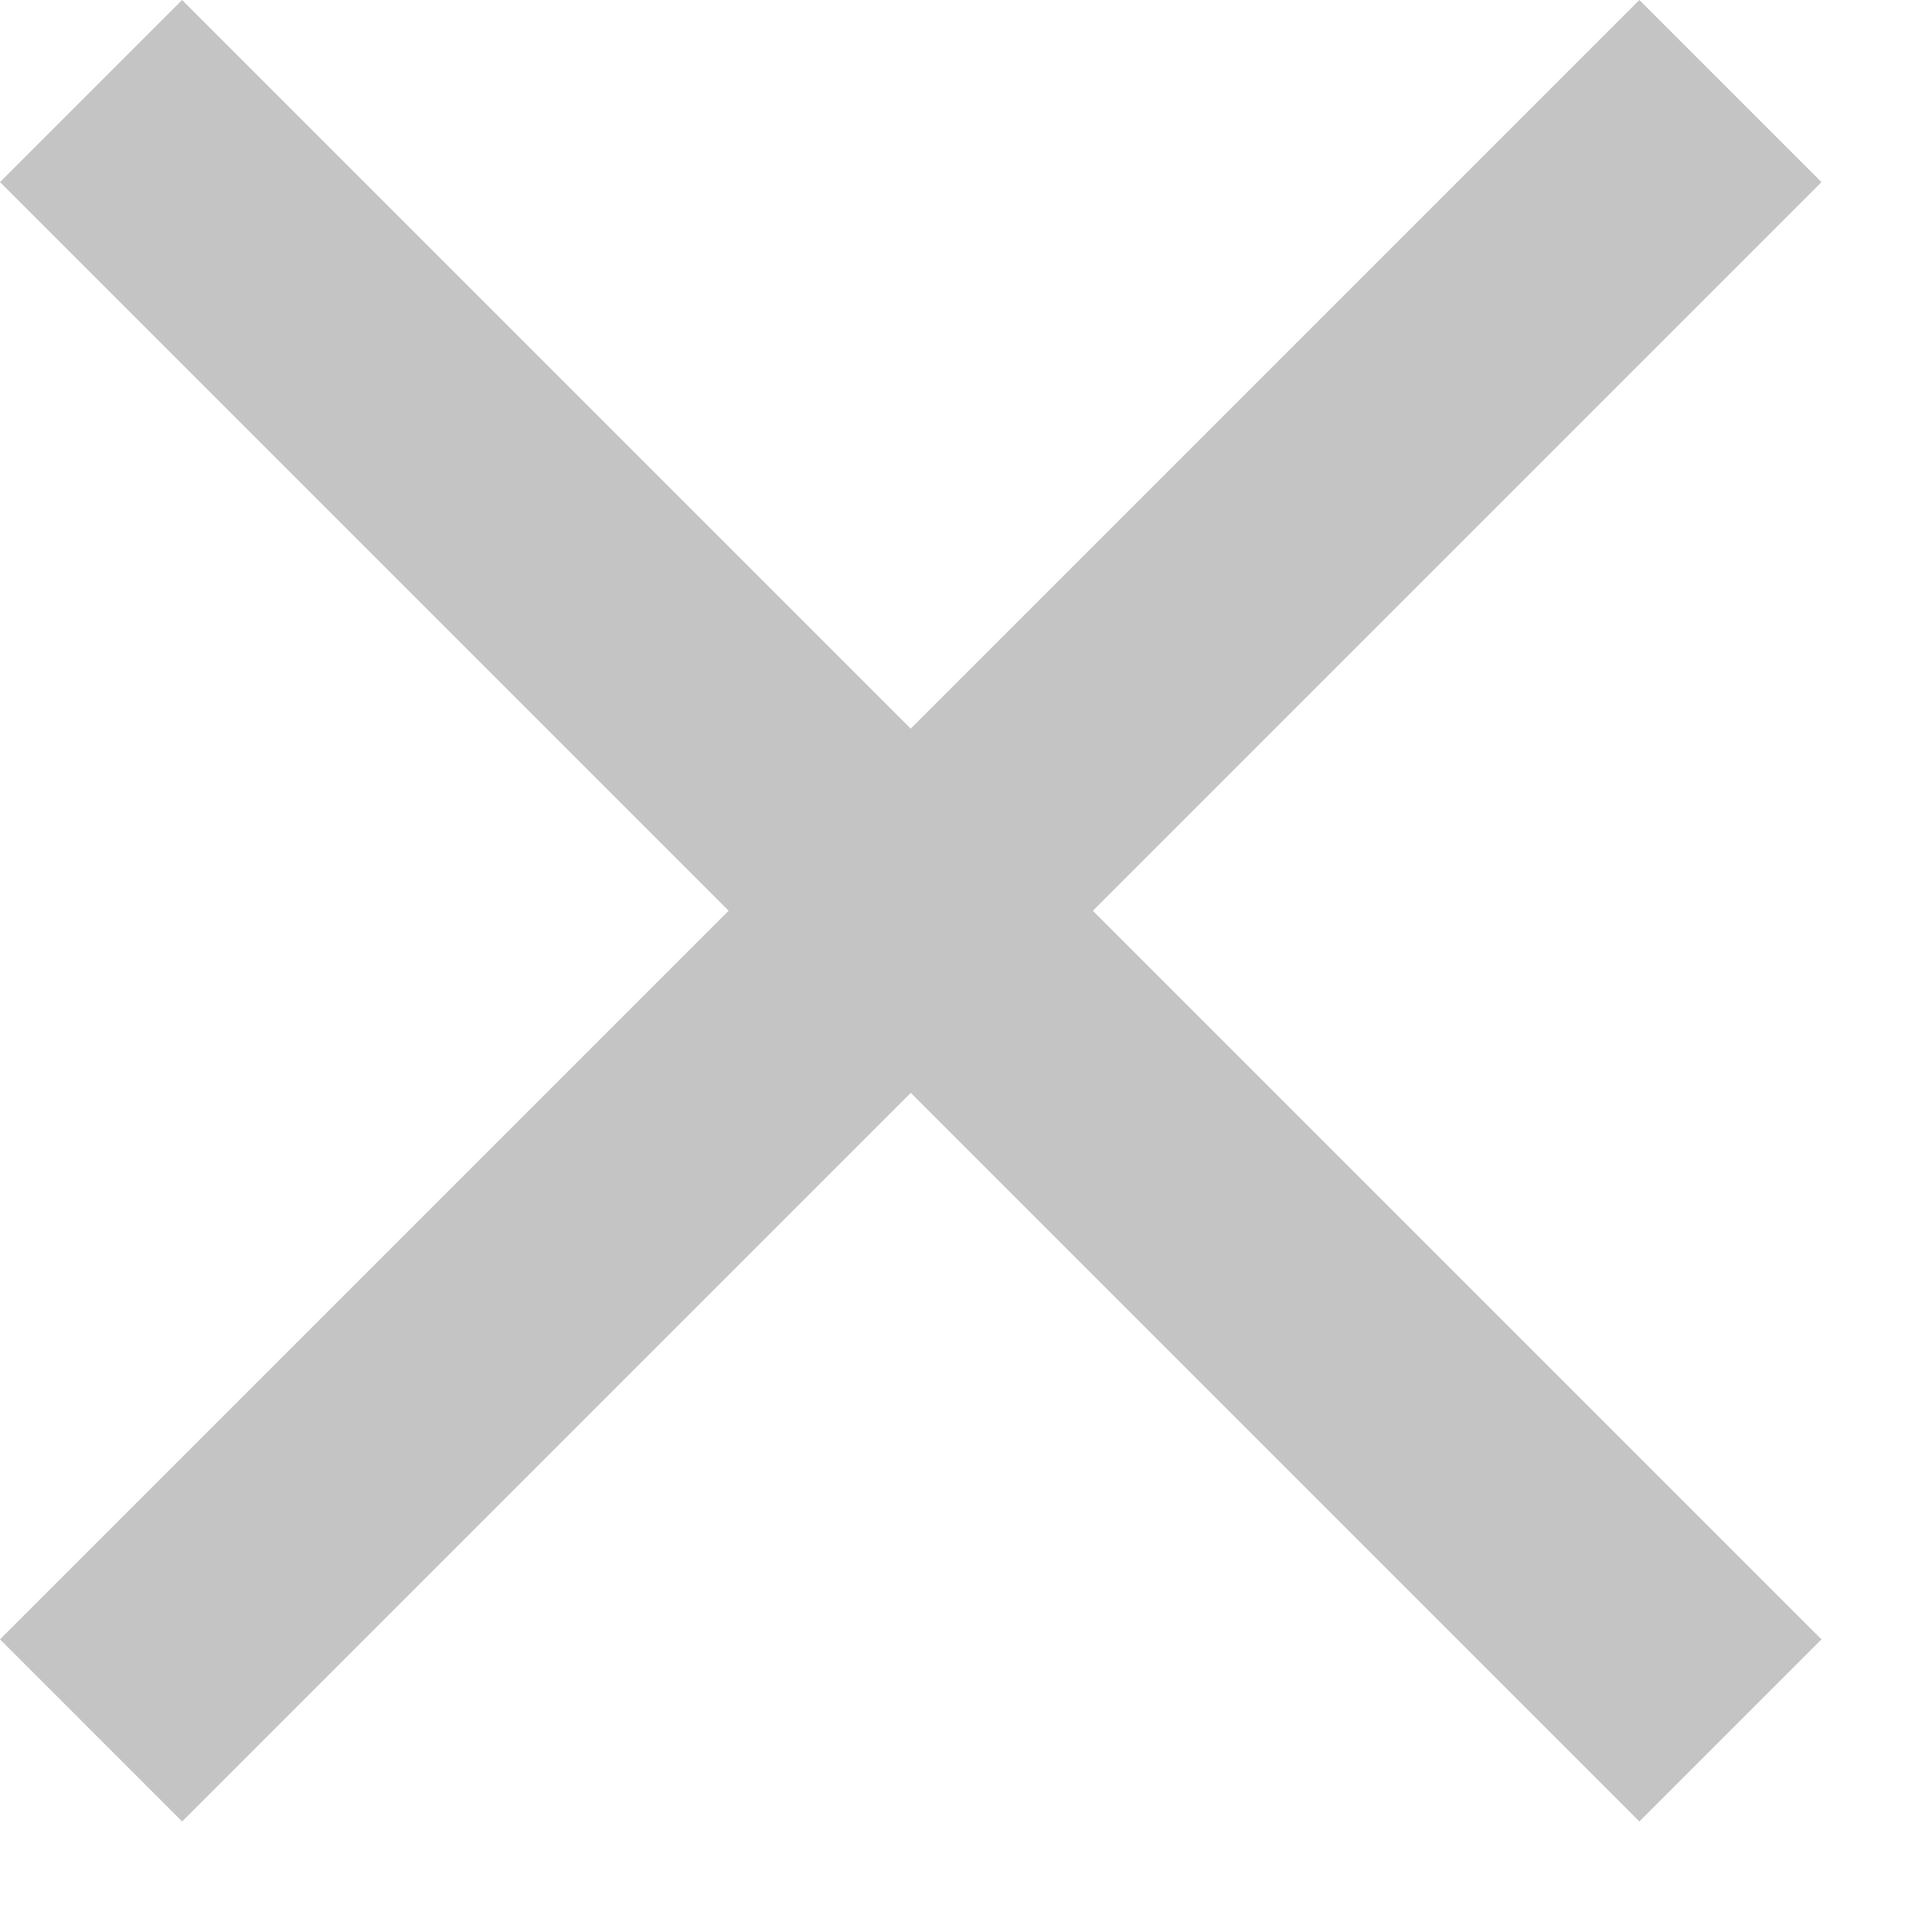
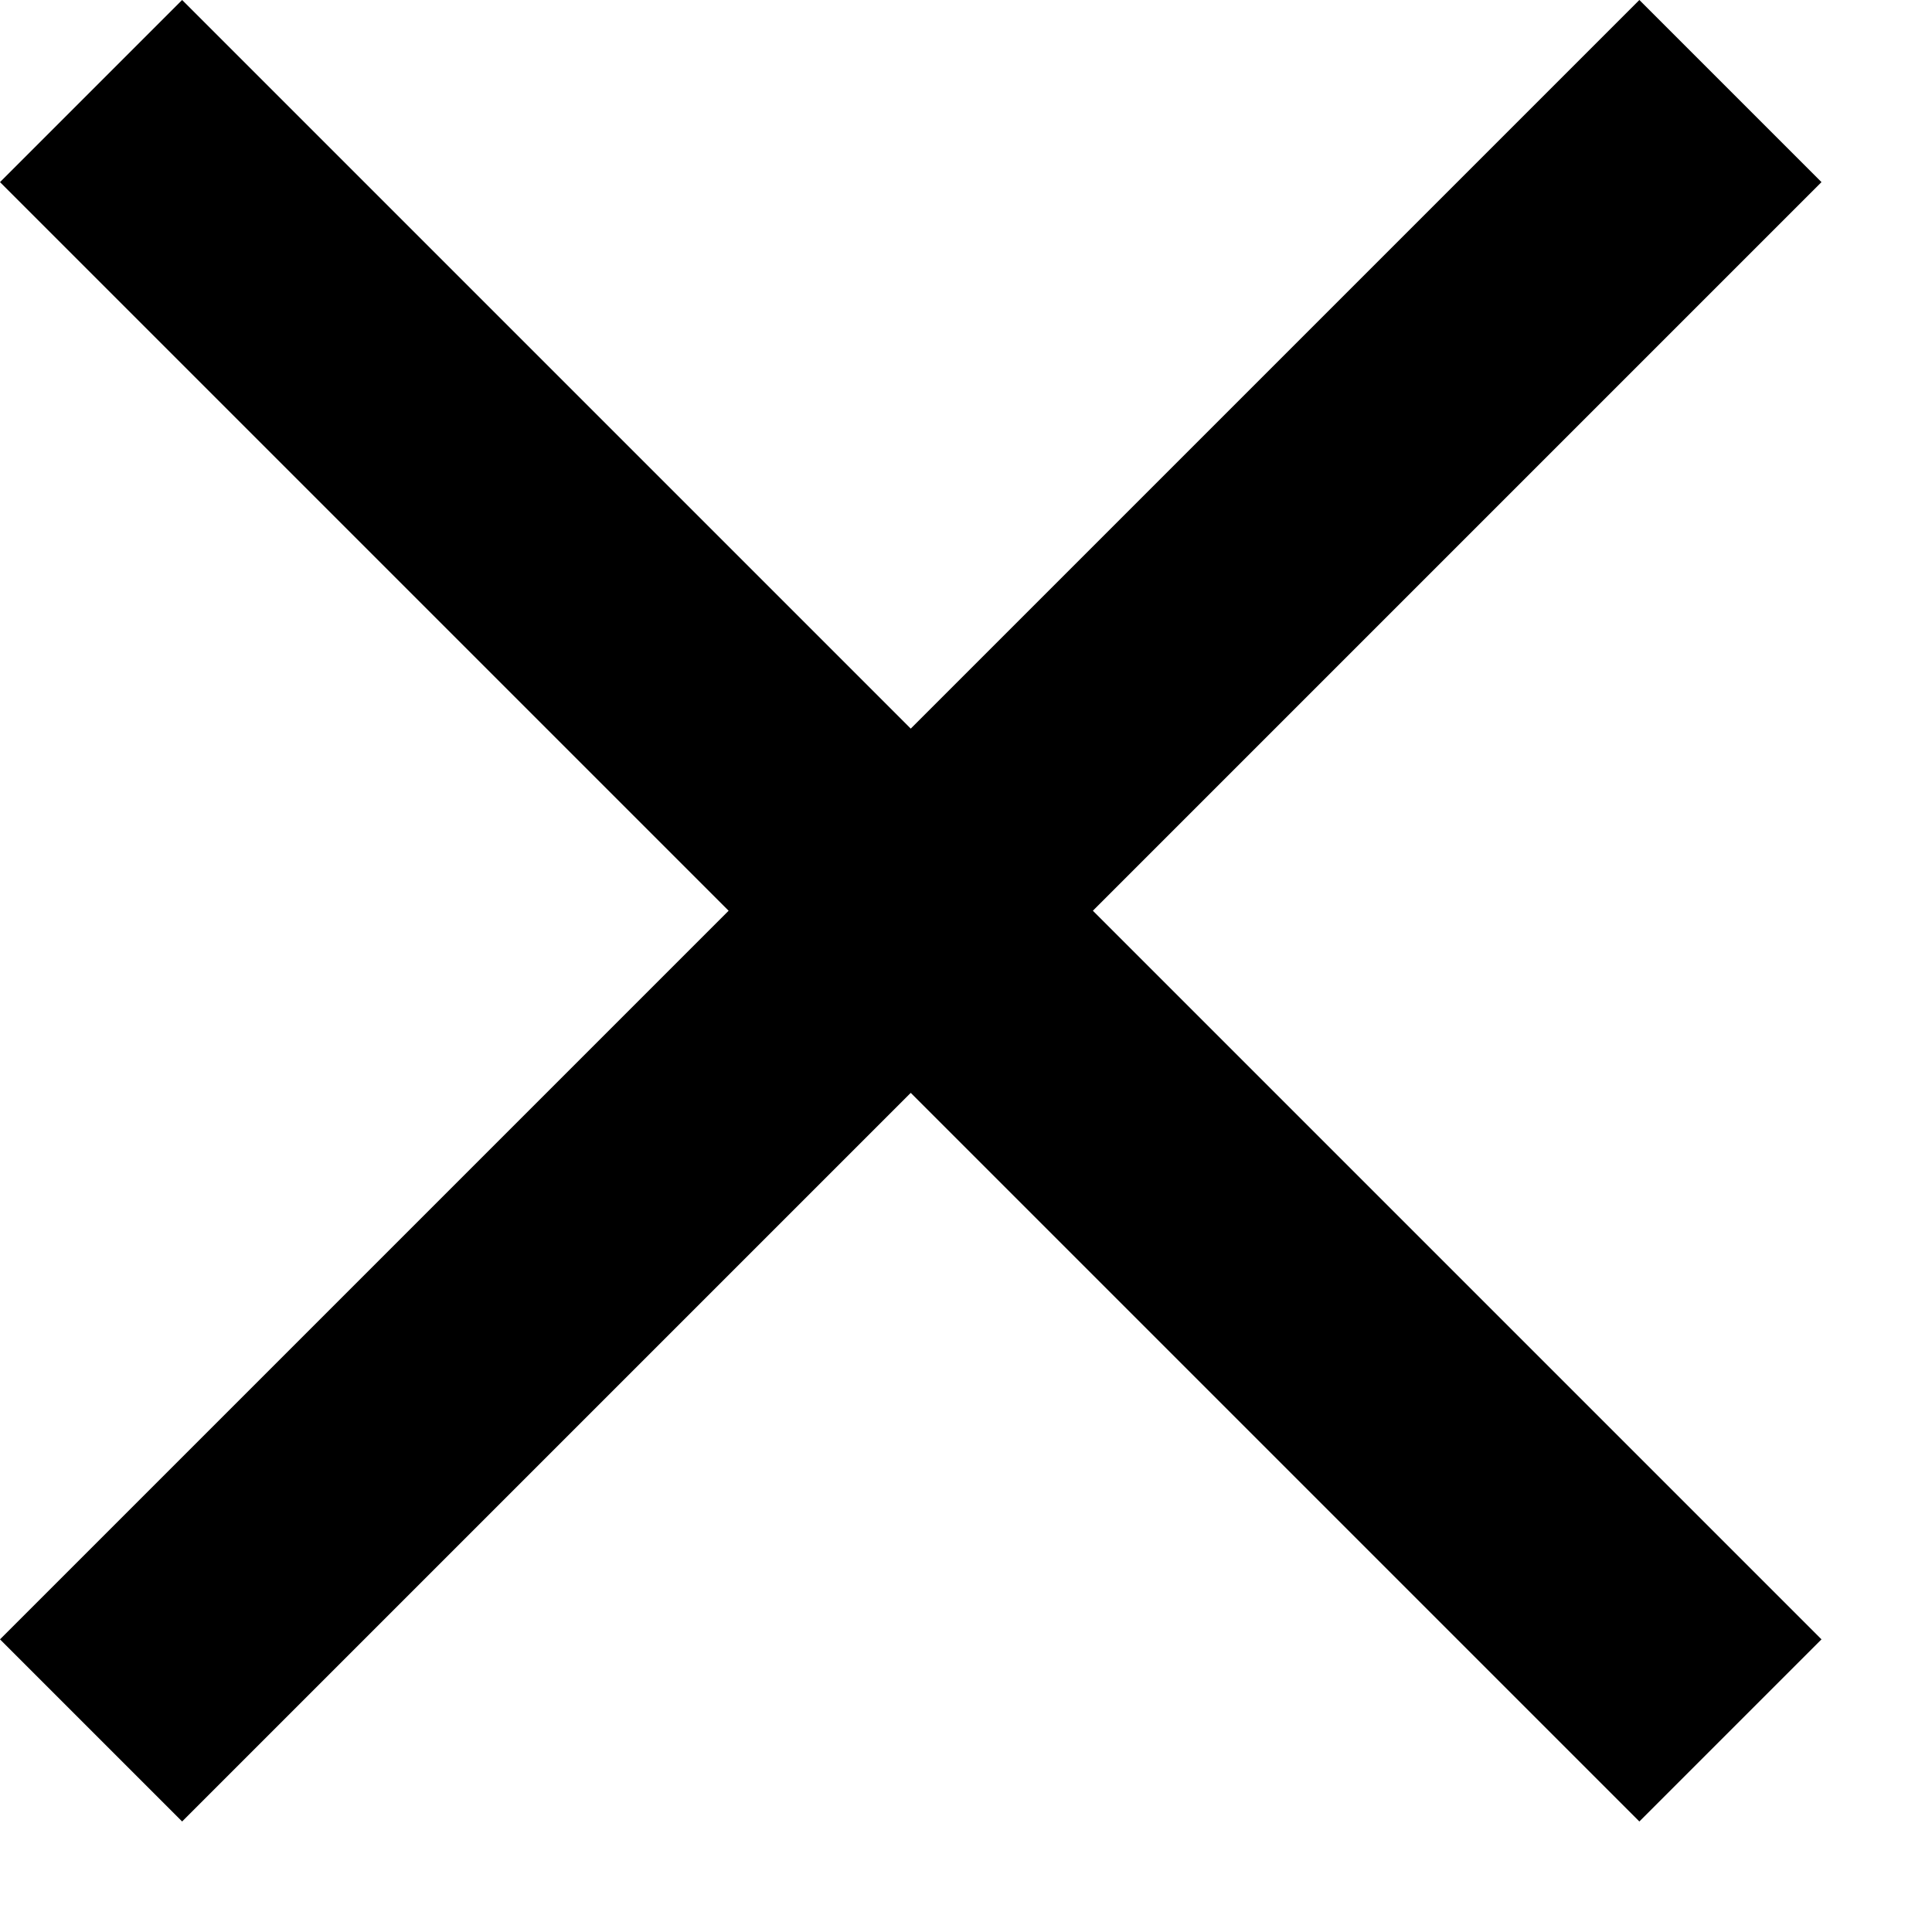
<svg xmlns="http://www.w3.org/2000/svg" width="15" height="15" viewBox="0 0 15 15" fill="none">
-   <path fill-rule="evenodd" clip-rule="evenodd" d="M7.071 5.657L1.414 0L0 1.414L5.657 7.071L0 12.728L1.414 14.142L7.071 8.485L12.728 14.142L14.142 12.728L8.485 7.071L14.142 1.414L12.728 0L7.071 5.657Z" fill="#C4C4C4" />
+   <path fill-rule="evenodd" clip-rule="evenodd" d="M7.071 5.657L1.414 0L0 1.414L5.657 7.071L0 12.728L1.414 14.142L7.071 8.485L12.728 14.142L14.142 12.728L8.485 7.071L14.142 1.414L12.728 0L7.071 5.657Z" fill="#000000" />
</svg>
